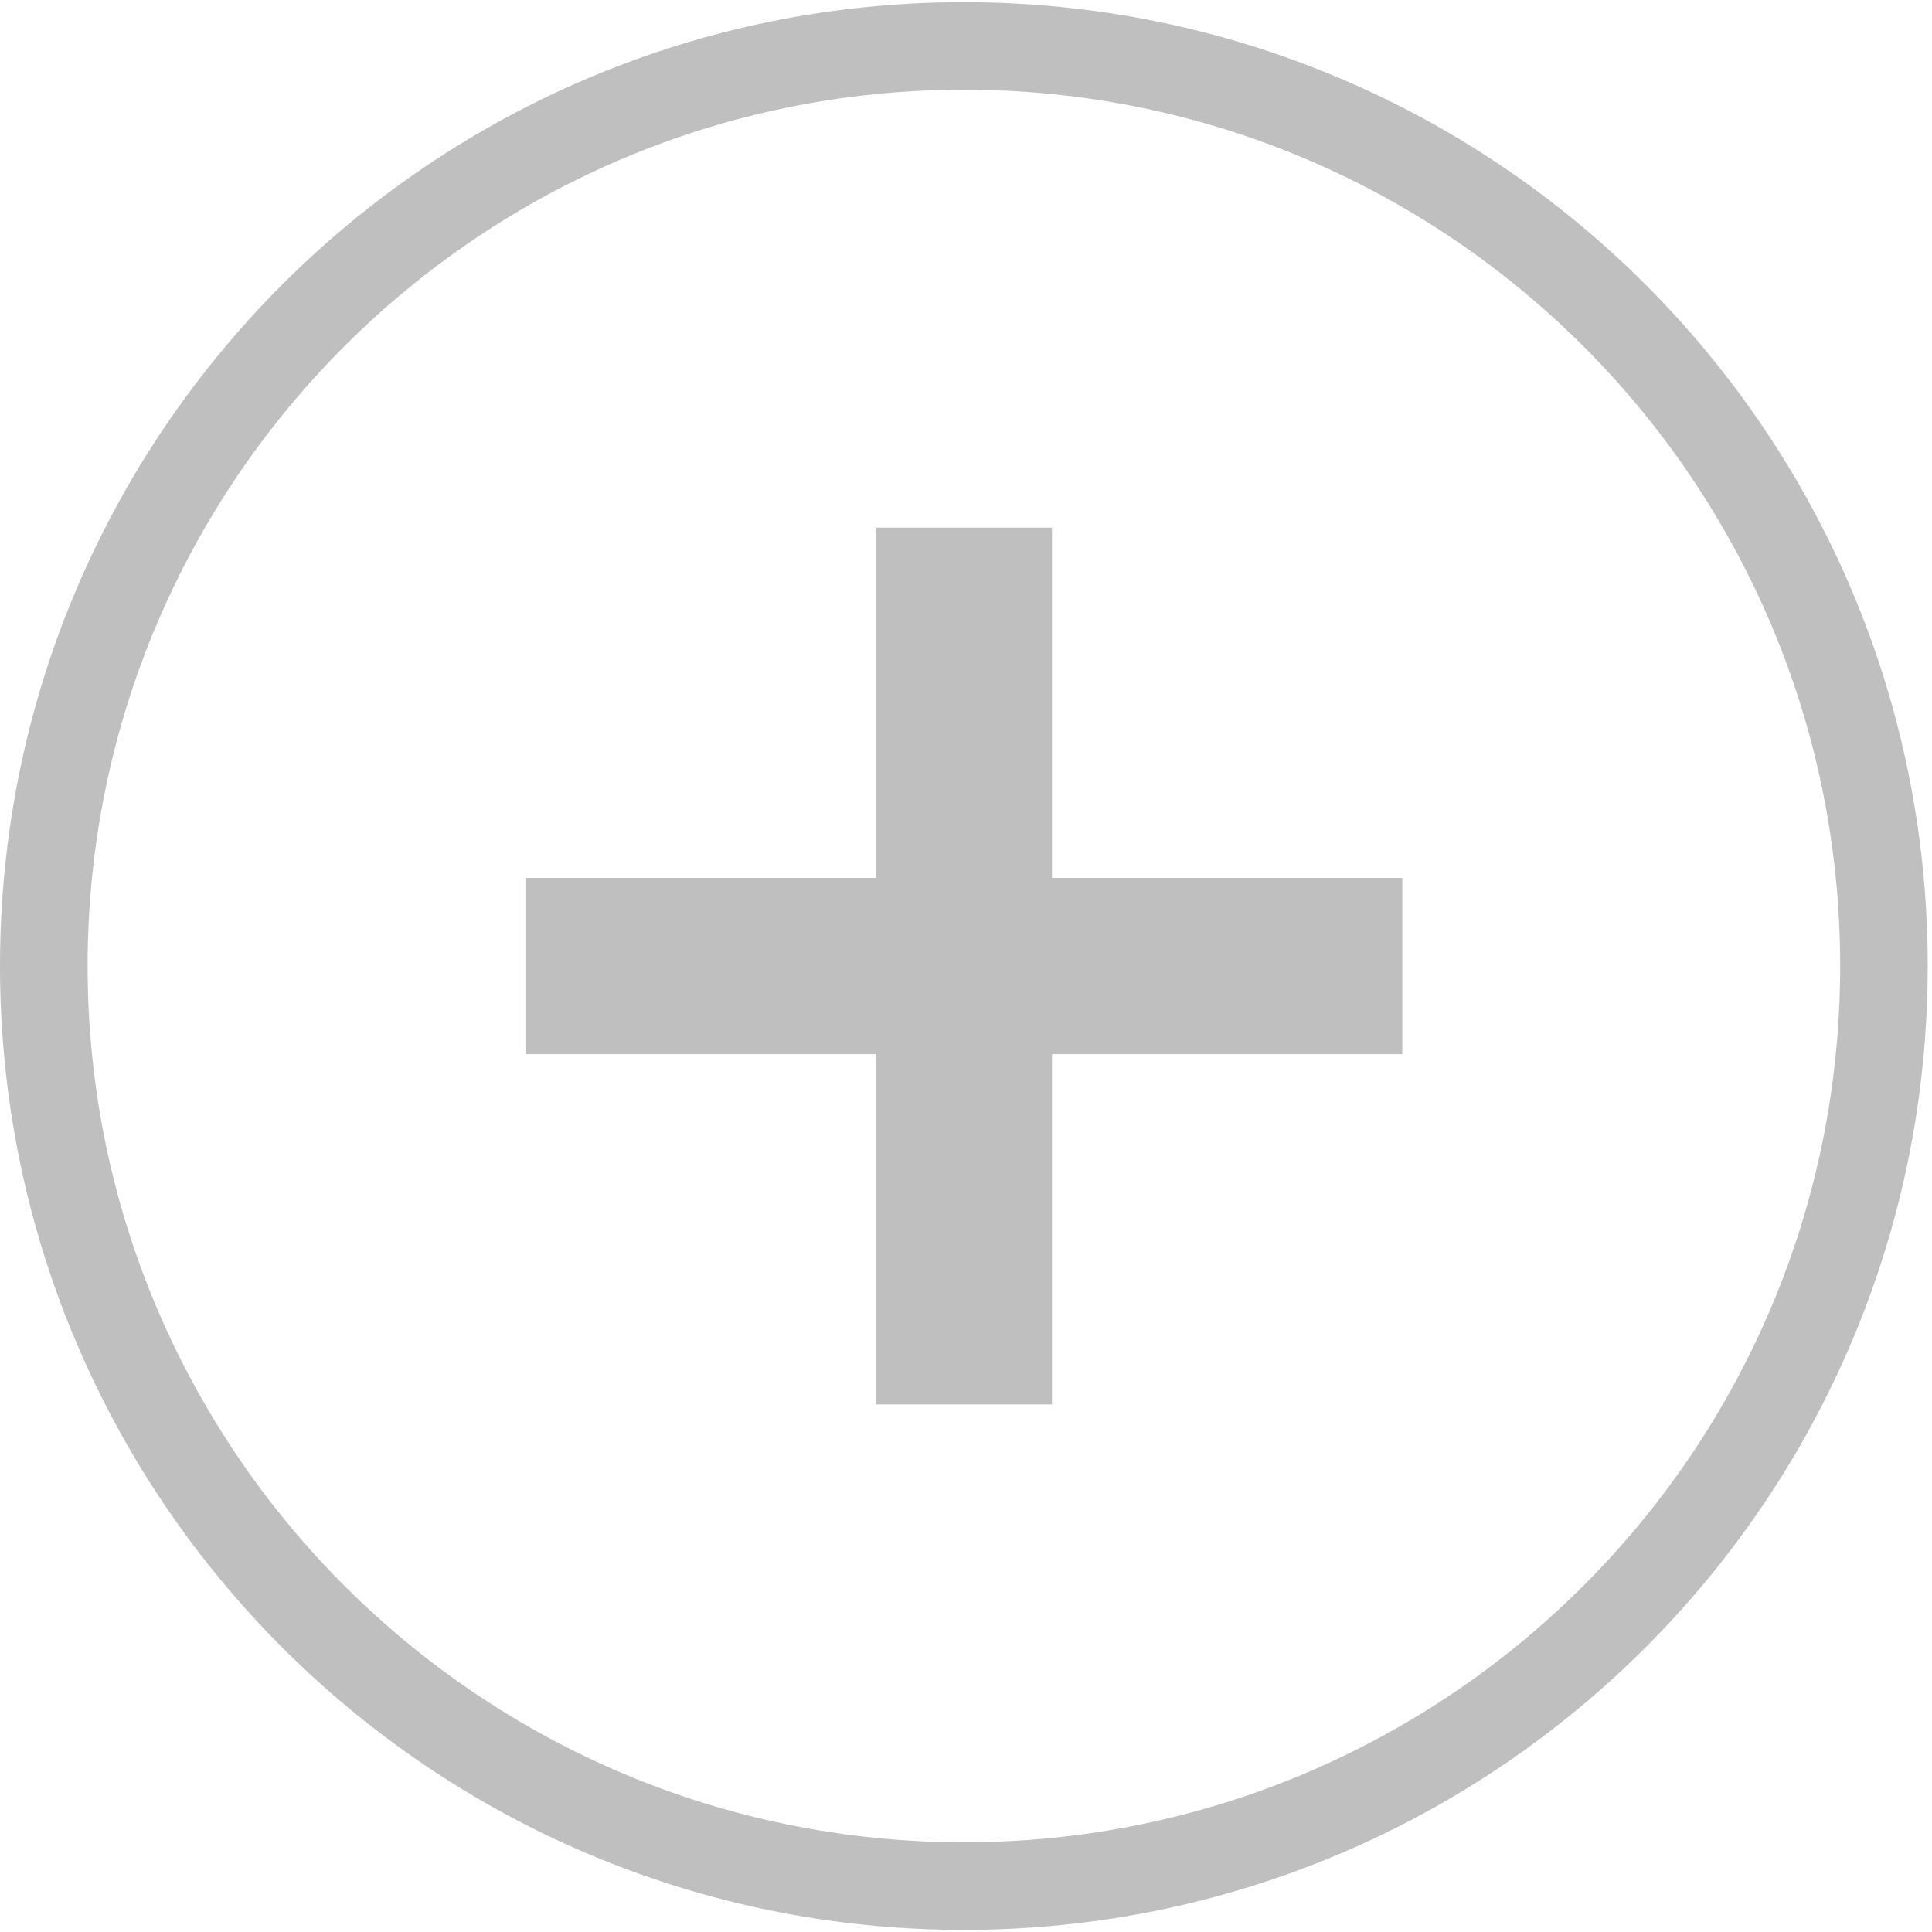
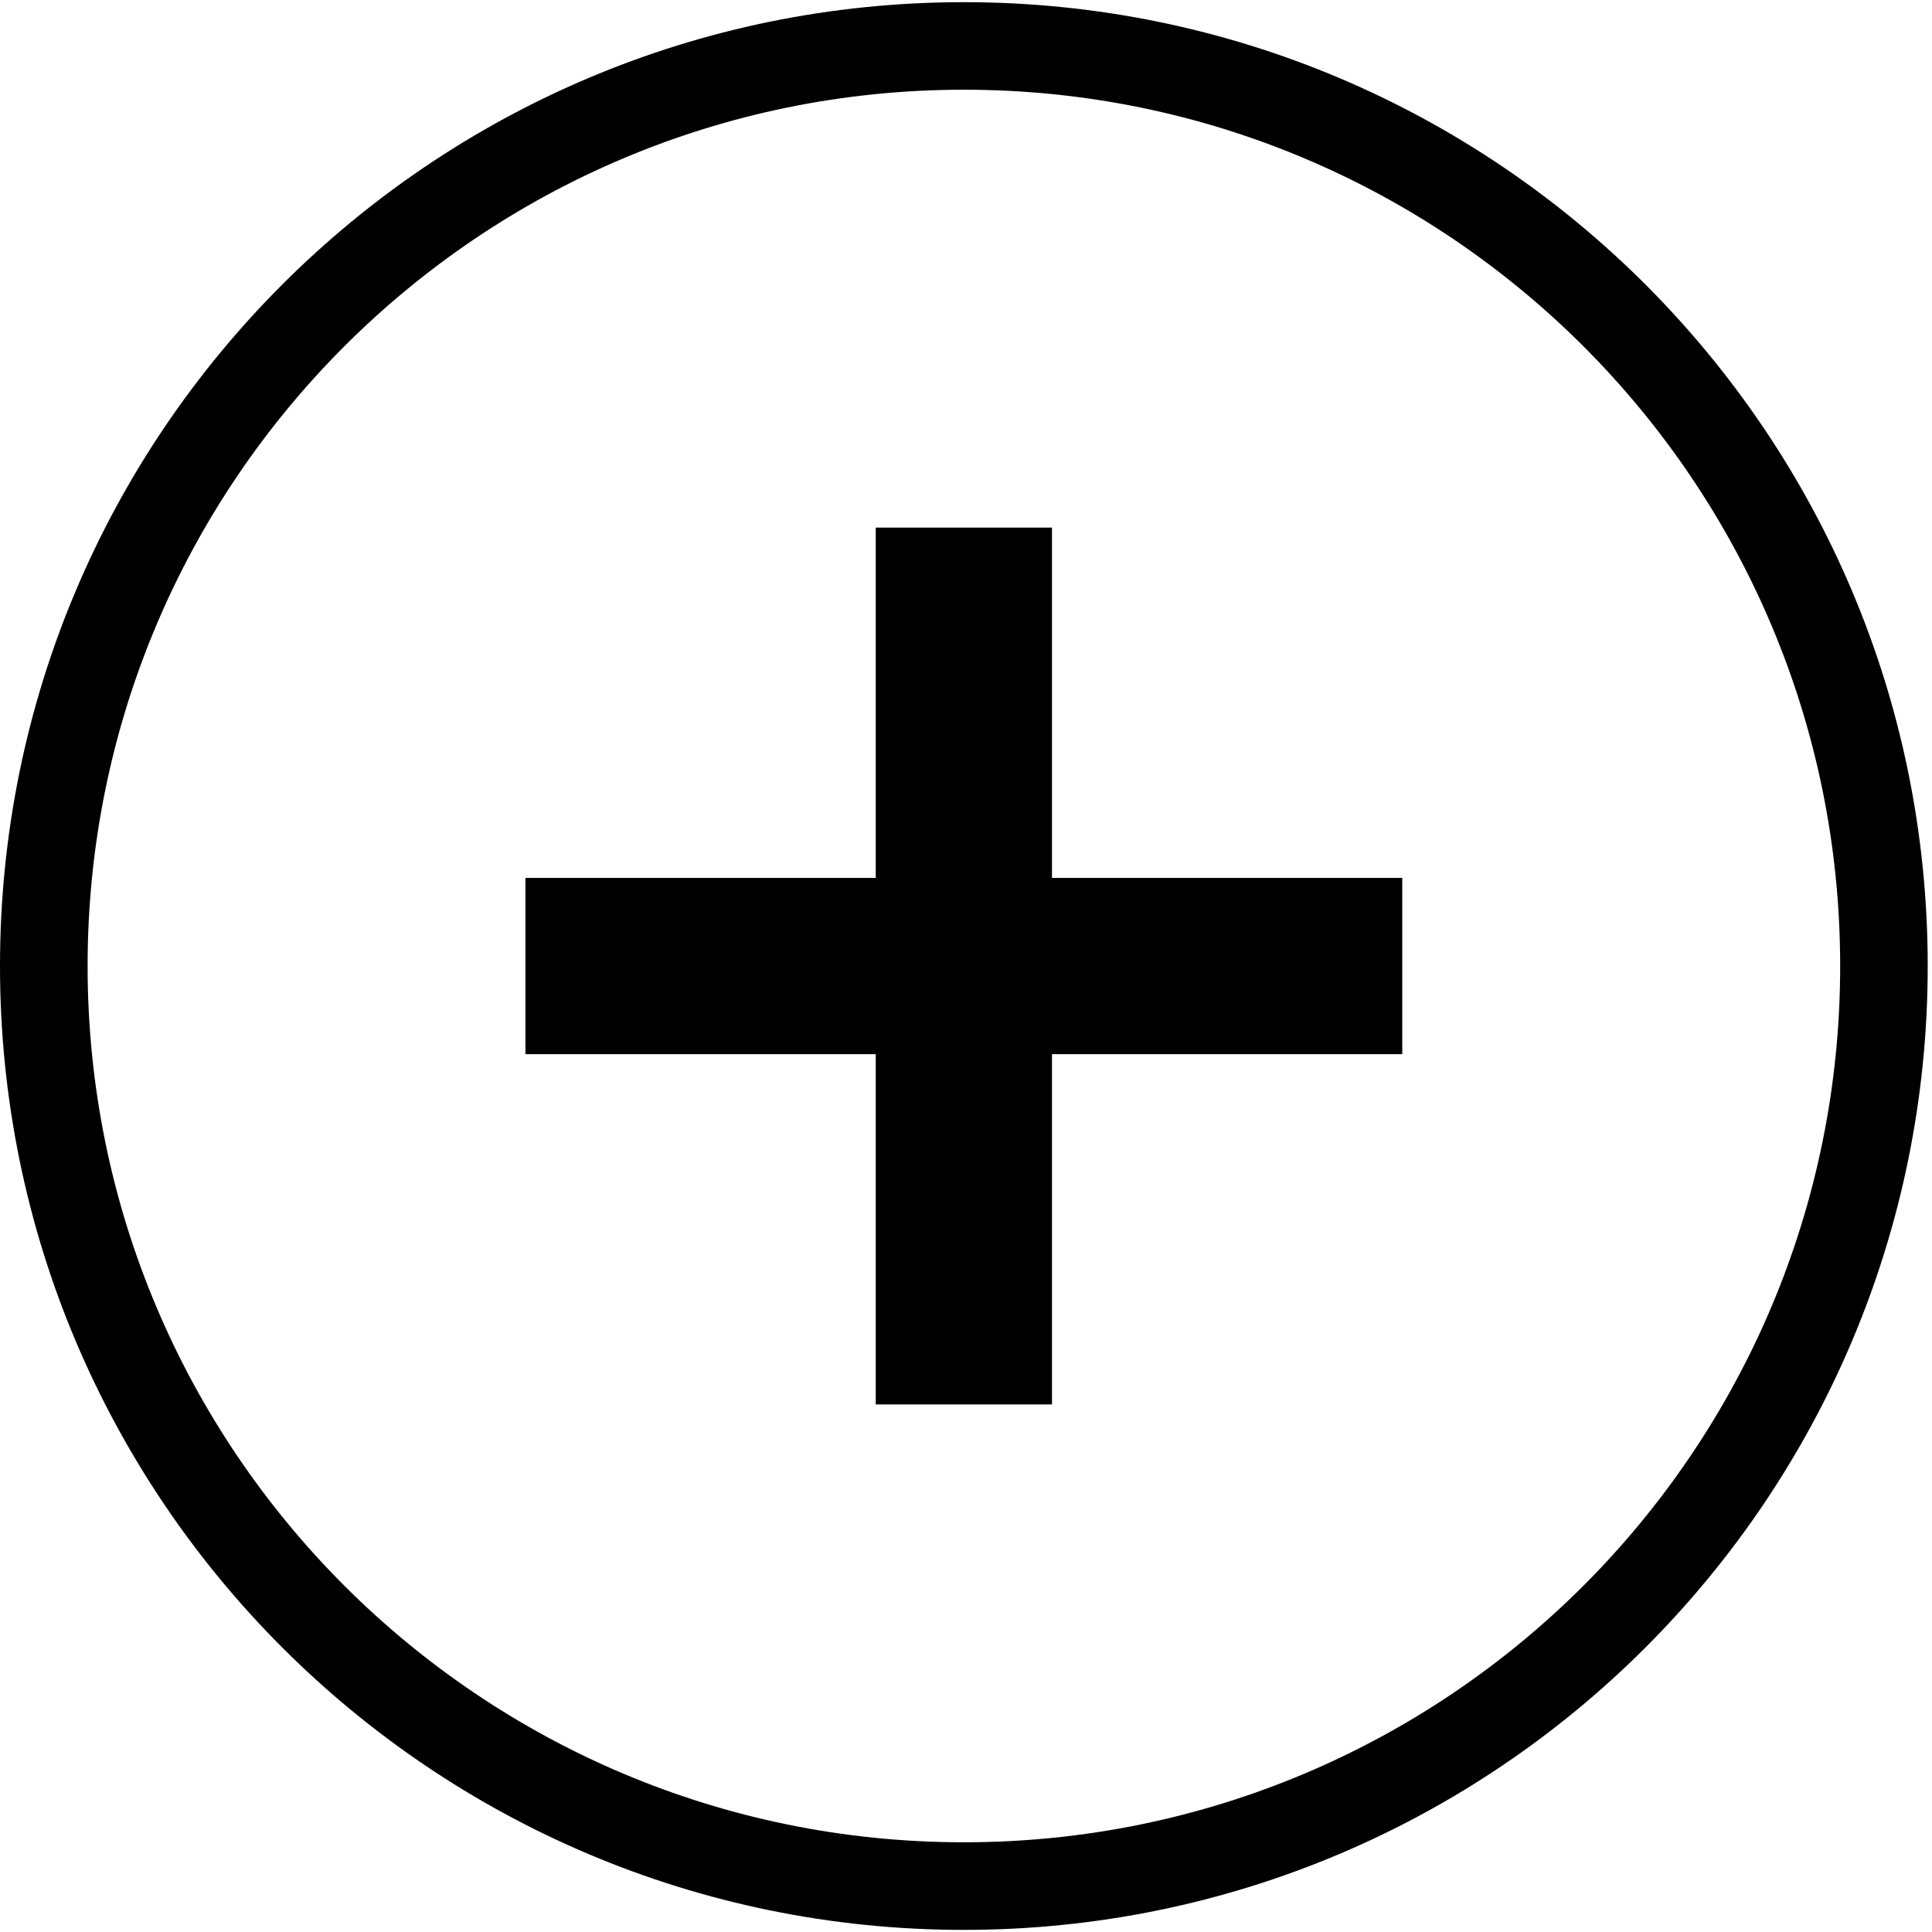
<svg xmlns="http://www.w3.org/2000/svg" t="1595137593766" class="icon" viewBox="0 0 1024 1024" version="1.1" p-id="10648" width="200" height="200">
-   <path d="M510.88 1.152C228.736 1.152 0 229.856 0 512s228.704 510.88 510.88 510.88c282.144 0 510.848-228.736 510.848-510.88S793.024 1.152 510.88 1.152z m0 975.296C254.368 976.448 46.432 768.512 46.432 512S254.368 47.552 510.88 47.552c256.512 0 464.448 207.936 464.448 464.448s-207.936 464.448-464.448 464.448z m46.688-696.8h-93.408v185.664H278.496v93.408h185.664v185.664h93.408V558.72h185.664v-93.408h-185.664V279.648z" p-id="10649" fill="#bfbfbf" />
+   <path d="M510.88 1.152C228.736 1.152 0 229.856 0 512s228.704 510.88 510.88 510.88c282.144 0 510.848-228.736 510.848-510.88S793.024 1.152 510.88 1.152z m0 975.296C254.368 976.448 46.432 768.512 46.432 512S254.368 47.552 510.88 47.552c256.512 0 464.448 207.936 464.448 464.448s-207.936 464.448-464.448 464.448z m46.688-696.8h-93.408v185.664H278.496v93.408h185.664v185.664h93.408V558.72h185.664v-93.408h-185.664V279.648z" p-id="10649" />
</svg>
